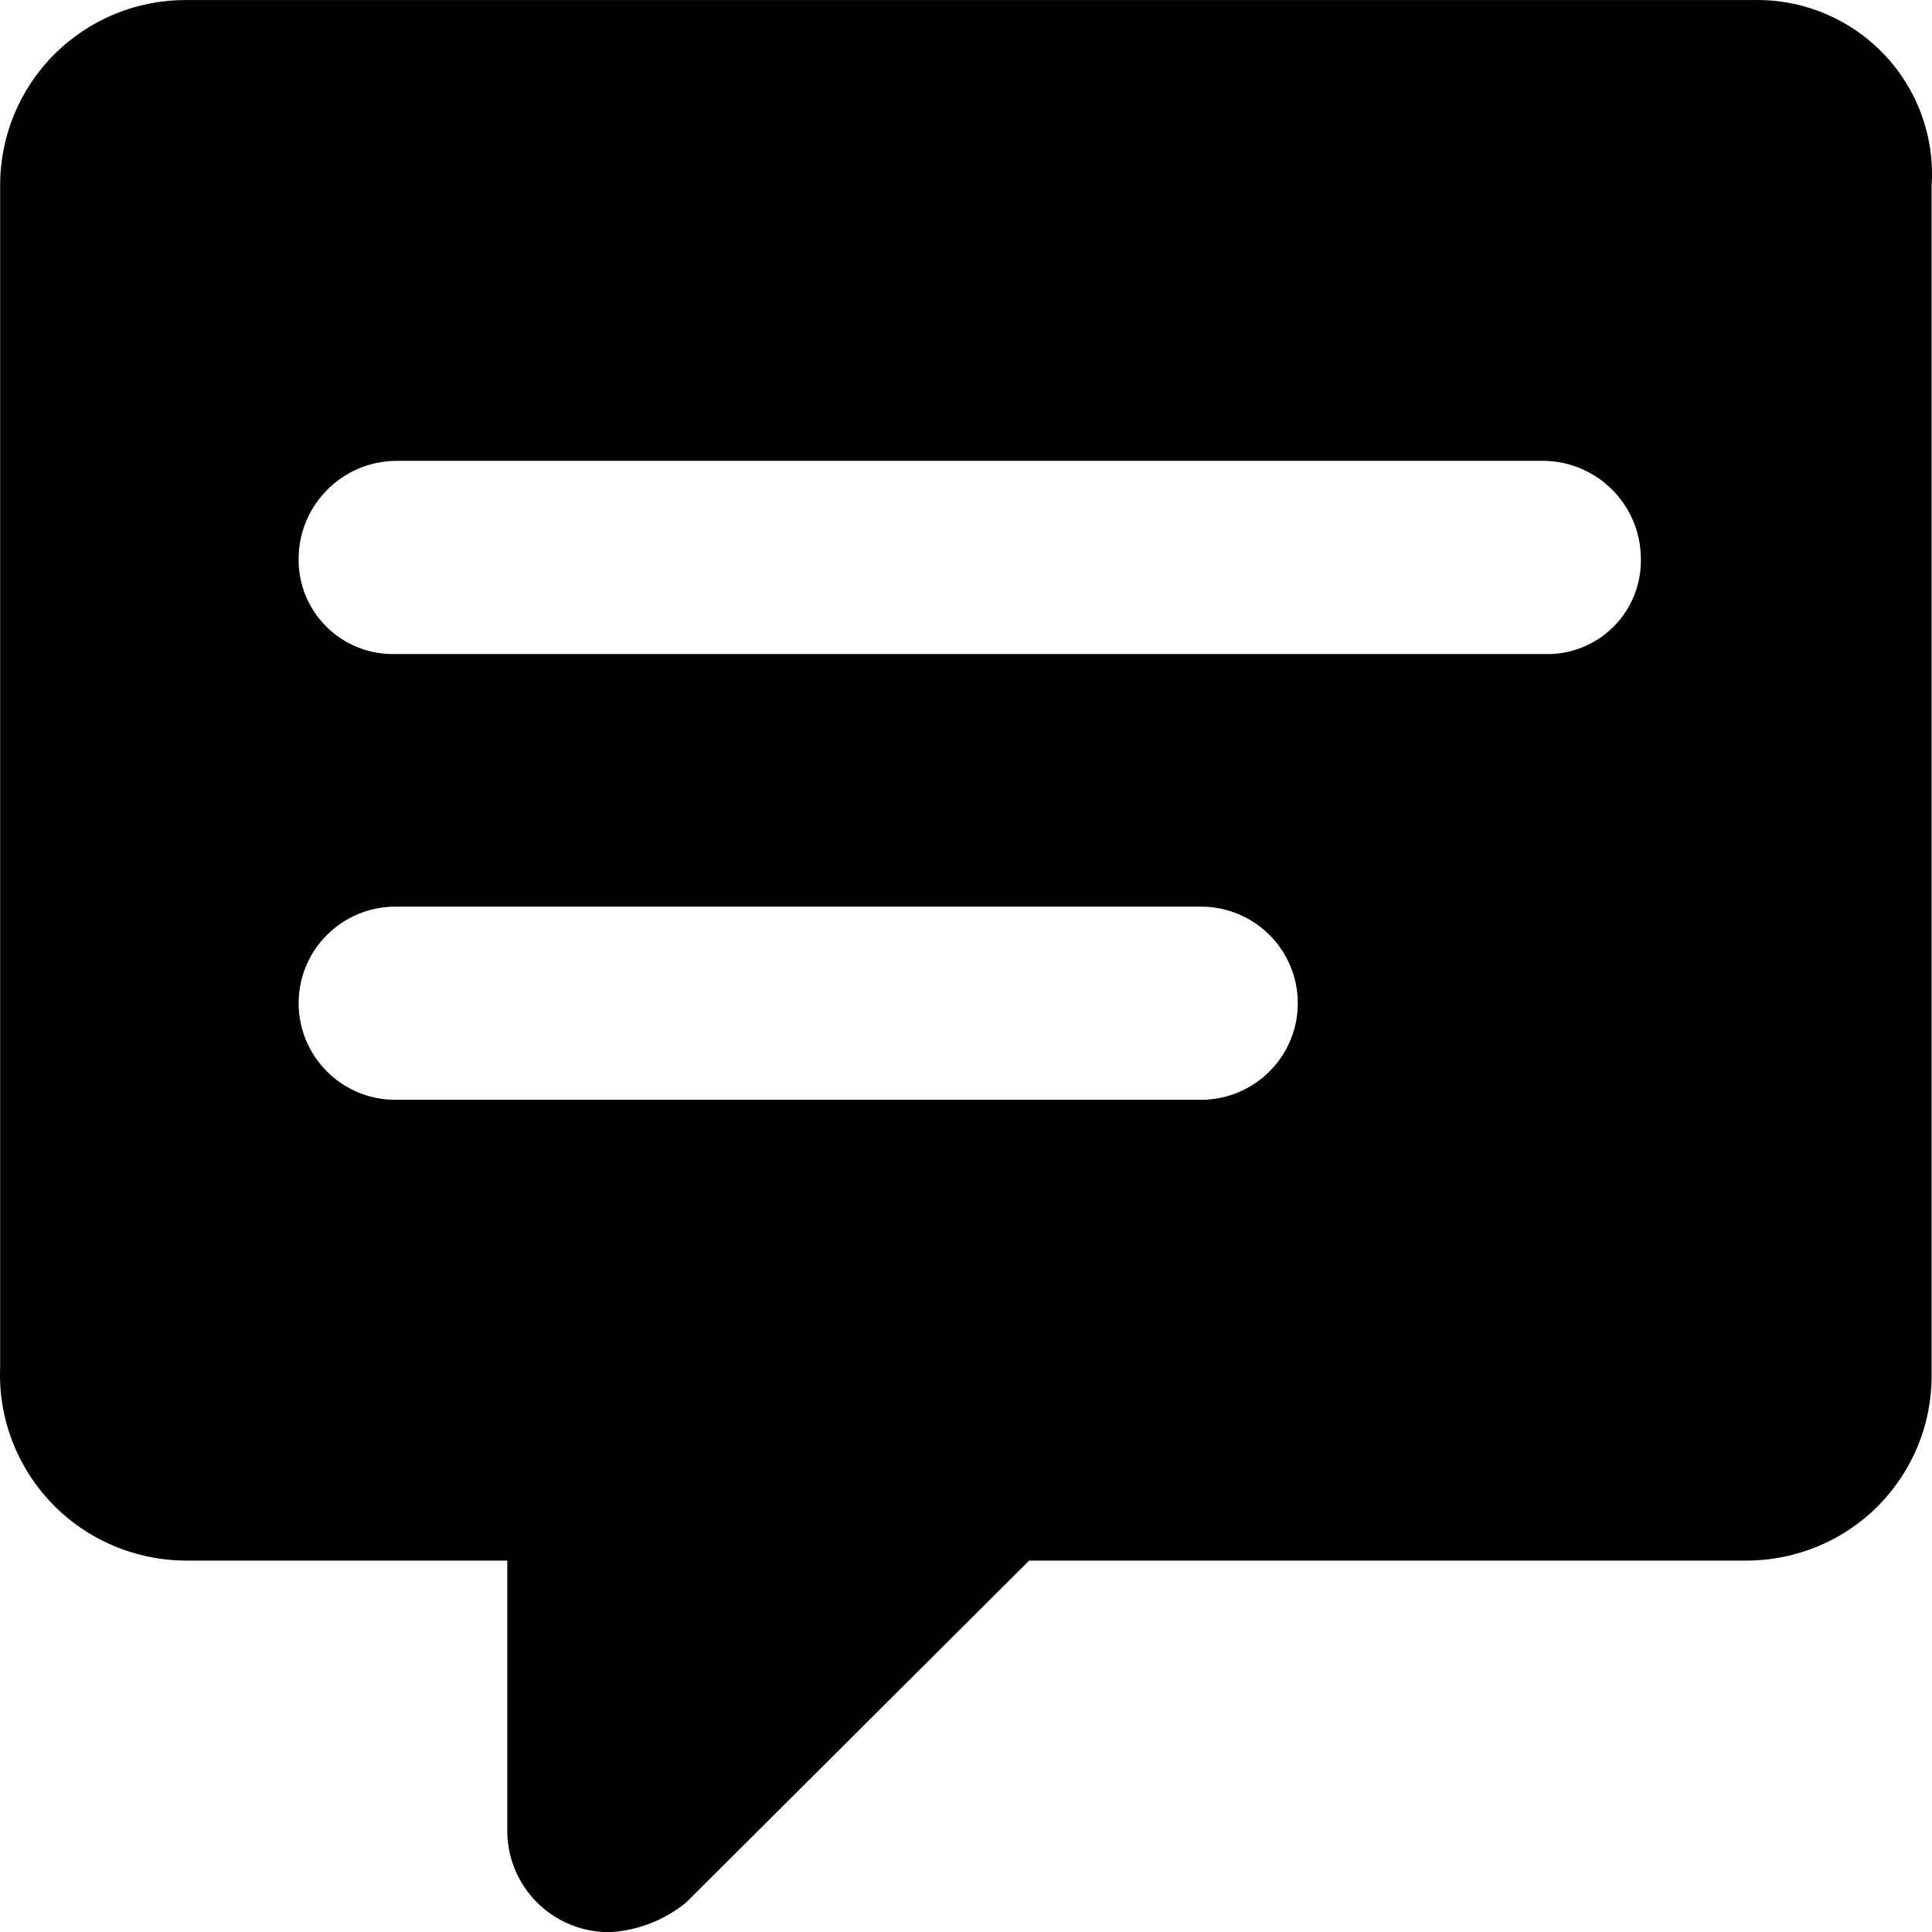
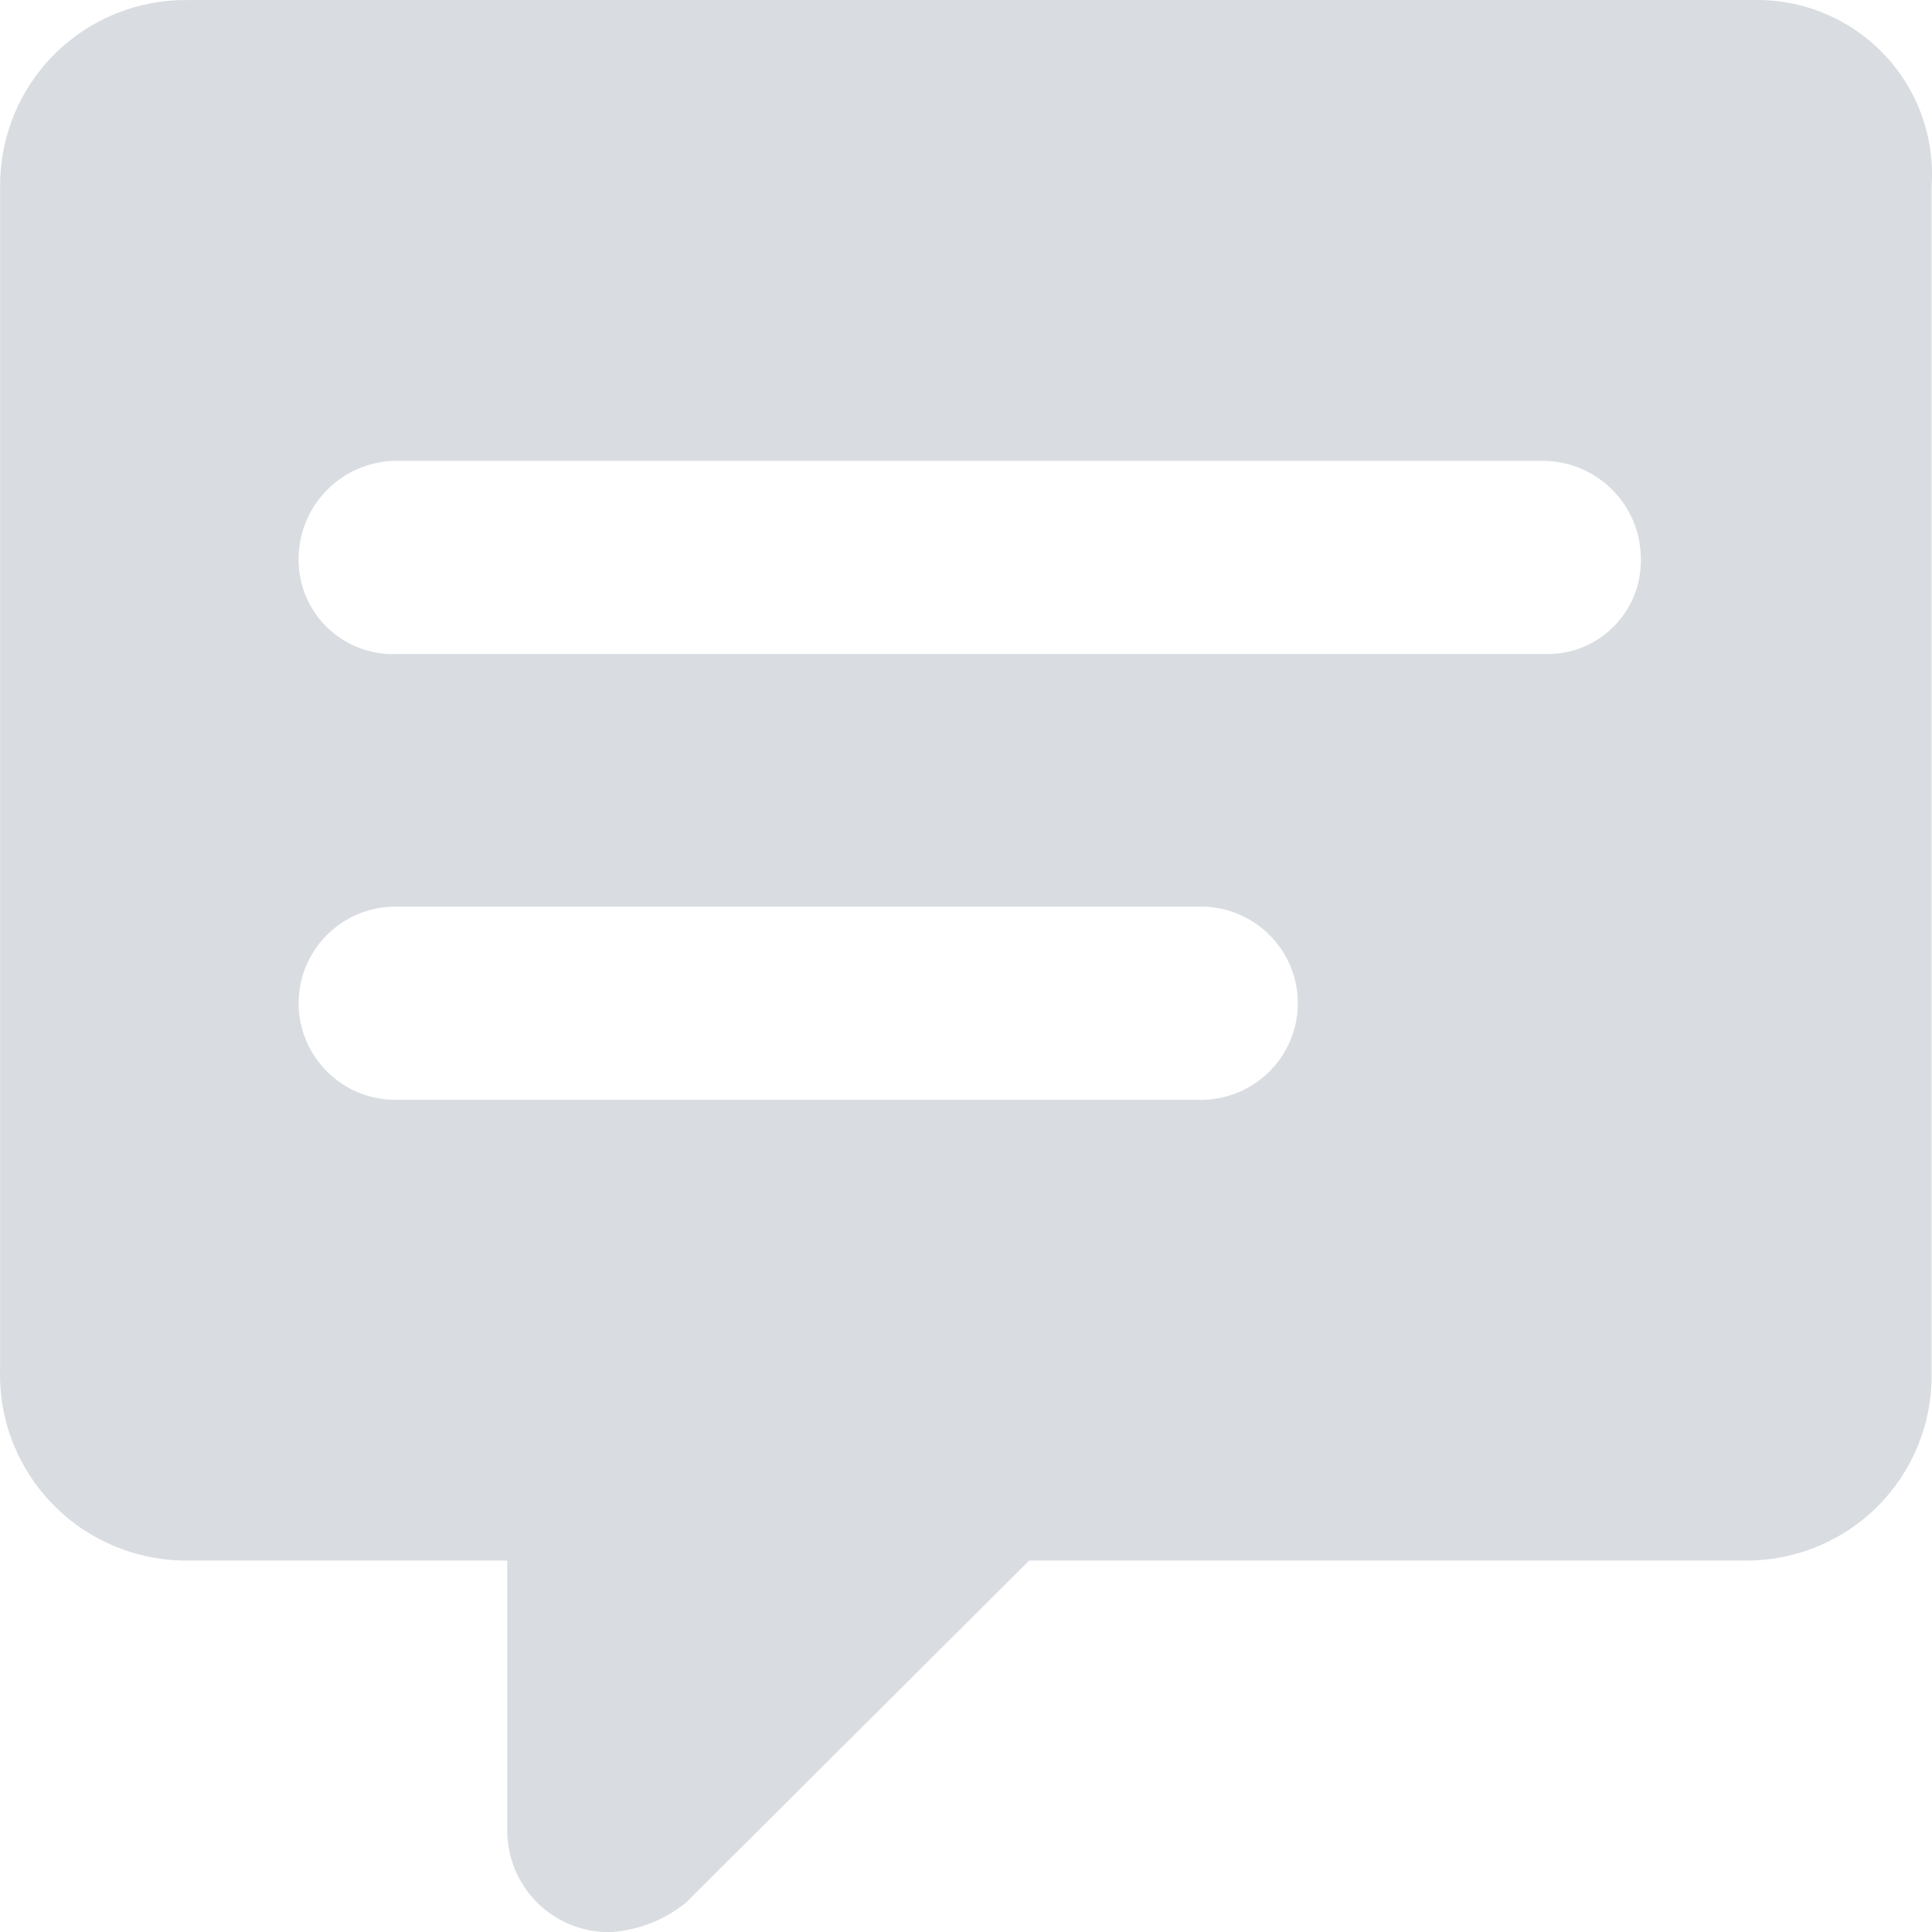
- <svg xmlns="http://www.w3.org/2000/svg" class="icon" width="48" height="48" viewBox="0 0 1024 1024">
-   <path d="M928.942.037H98.956A98.172 98.172 0 0028.88 28.708 97.941 97.941 0 00.08 98.594v626.153c-1.088 26.815 8.896 52.862 27.519 72.19 18.623 19.327 44.414 30.206 71.293 30.206H268.87v141.755a53.822 53.822 0 0055.294 55.166c14.528-1.088 28.351-6.592 39.55-15.743l181.754-181.178h379.506c26.24.192 51.519-10.111 70.078-28.607 18.56-18.56 28.927-43.646 28.735-69.821V98.53a91.965 91.965 0 00-25.6-70.142A92.669 92.669 0 00928.943.038zm-292.47 582.891H209.609a51.262 51.262 0 01-51.326-51.198c0-28.287 22.975-51.198 51.326-51.198h426.865c28.415 0 51.39 22.91 51.39 51.198 0 28.287-23.04 51.198-51.39 51.198zm181.818-236.28H209.672a49.918 49.918 0 01-51.39-51.198 52.094 52.094 0 0151.326-51.198H818.29c28.16.384 50.942 23.04 51.39 51.198a49.534 49.534 0 01-51.39 51.199z" />
+ <svg xmlns="http://www.w3.org/2000/svg" class="icon" width="48px" height="48.00px" viewBox="0 0 1024 1024" version="1.1">
+   <path fill="#D9DDE1" d="M928.942 0.037H98.956A98.172 98.172 0 0 0 28.879 28.708C10.32 47.203-0.048 72.354 0.08 98.594v626.153c-1.088 26.815 8.896 52.862 27.519 72.189 18.623 19.327 44.414 30.207 71.293 30.207h169.978v141.755a53.822 53.822 0 0 0 55.294 55.166c14.527-1.088 28.351-6.592 39.551-15.743l181.753-181.177h379.506c26.239 0.192 51.518-10.112 70.077-28.607 18.559-18.559 28.927-43.646 28.735-69.821V98.53a91.965 91.965 0 0 0-25.599-70.141A92.669 92.669 0 0 0 928.942 0.037z m-292.469 582.891h-426.865a51.262 51.262 0 0 1-51.326-51.198c0-28.287 22.975-51.198 51.326-51.198h426.865c28.415 0 51.39 22.911 51.39 51.198 0 28.287-23.039 51.198-51.39 51.198z m181.817-236.279h-608.618a49.918 49.918 0 0 1-51.39-51.198 52.094 52.094 0 0 1 51.326-51.198h608.682c28.159 0.384 50.942 23.039 51.39 51.198a49.534 49.534 0 0 1-51.39 51.198z" />
</svg>
